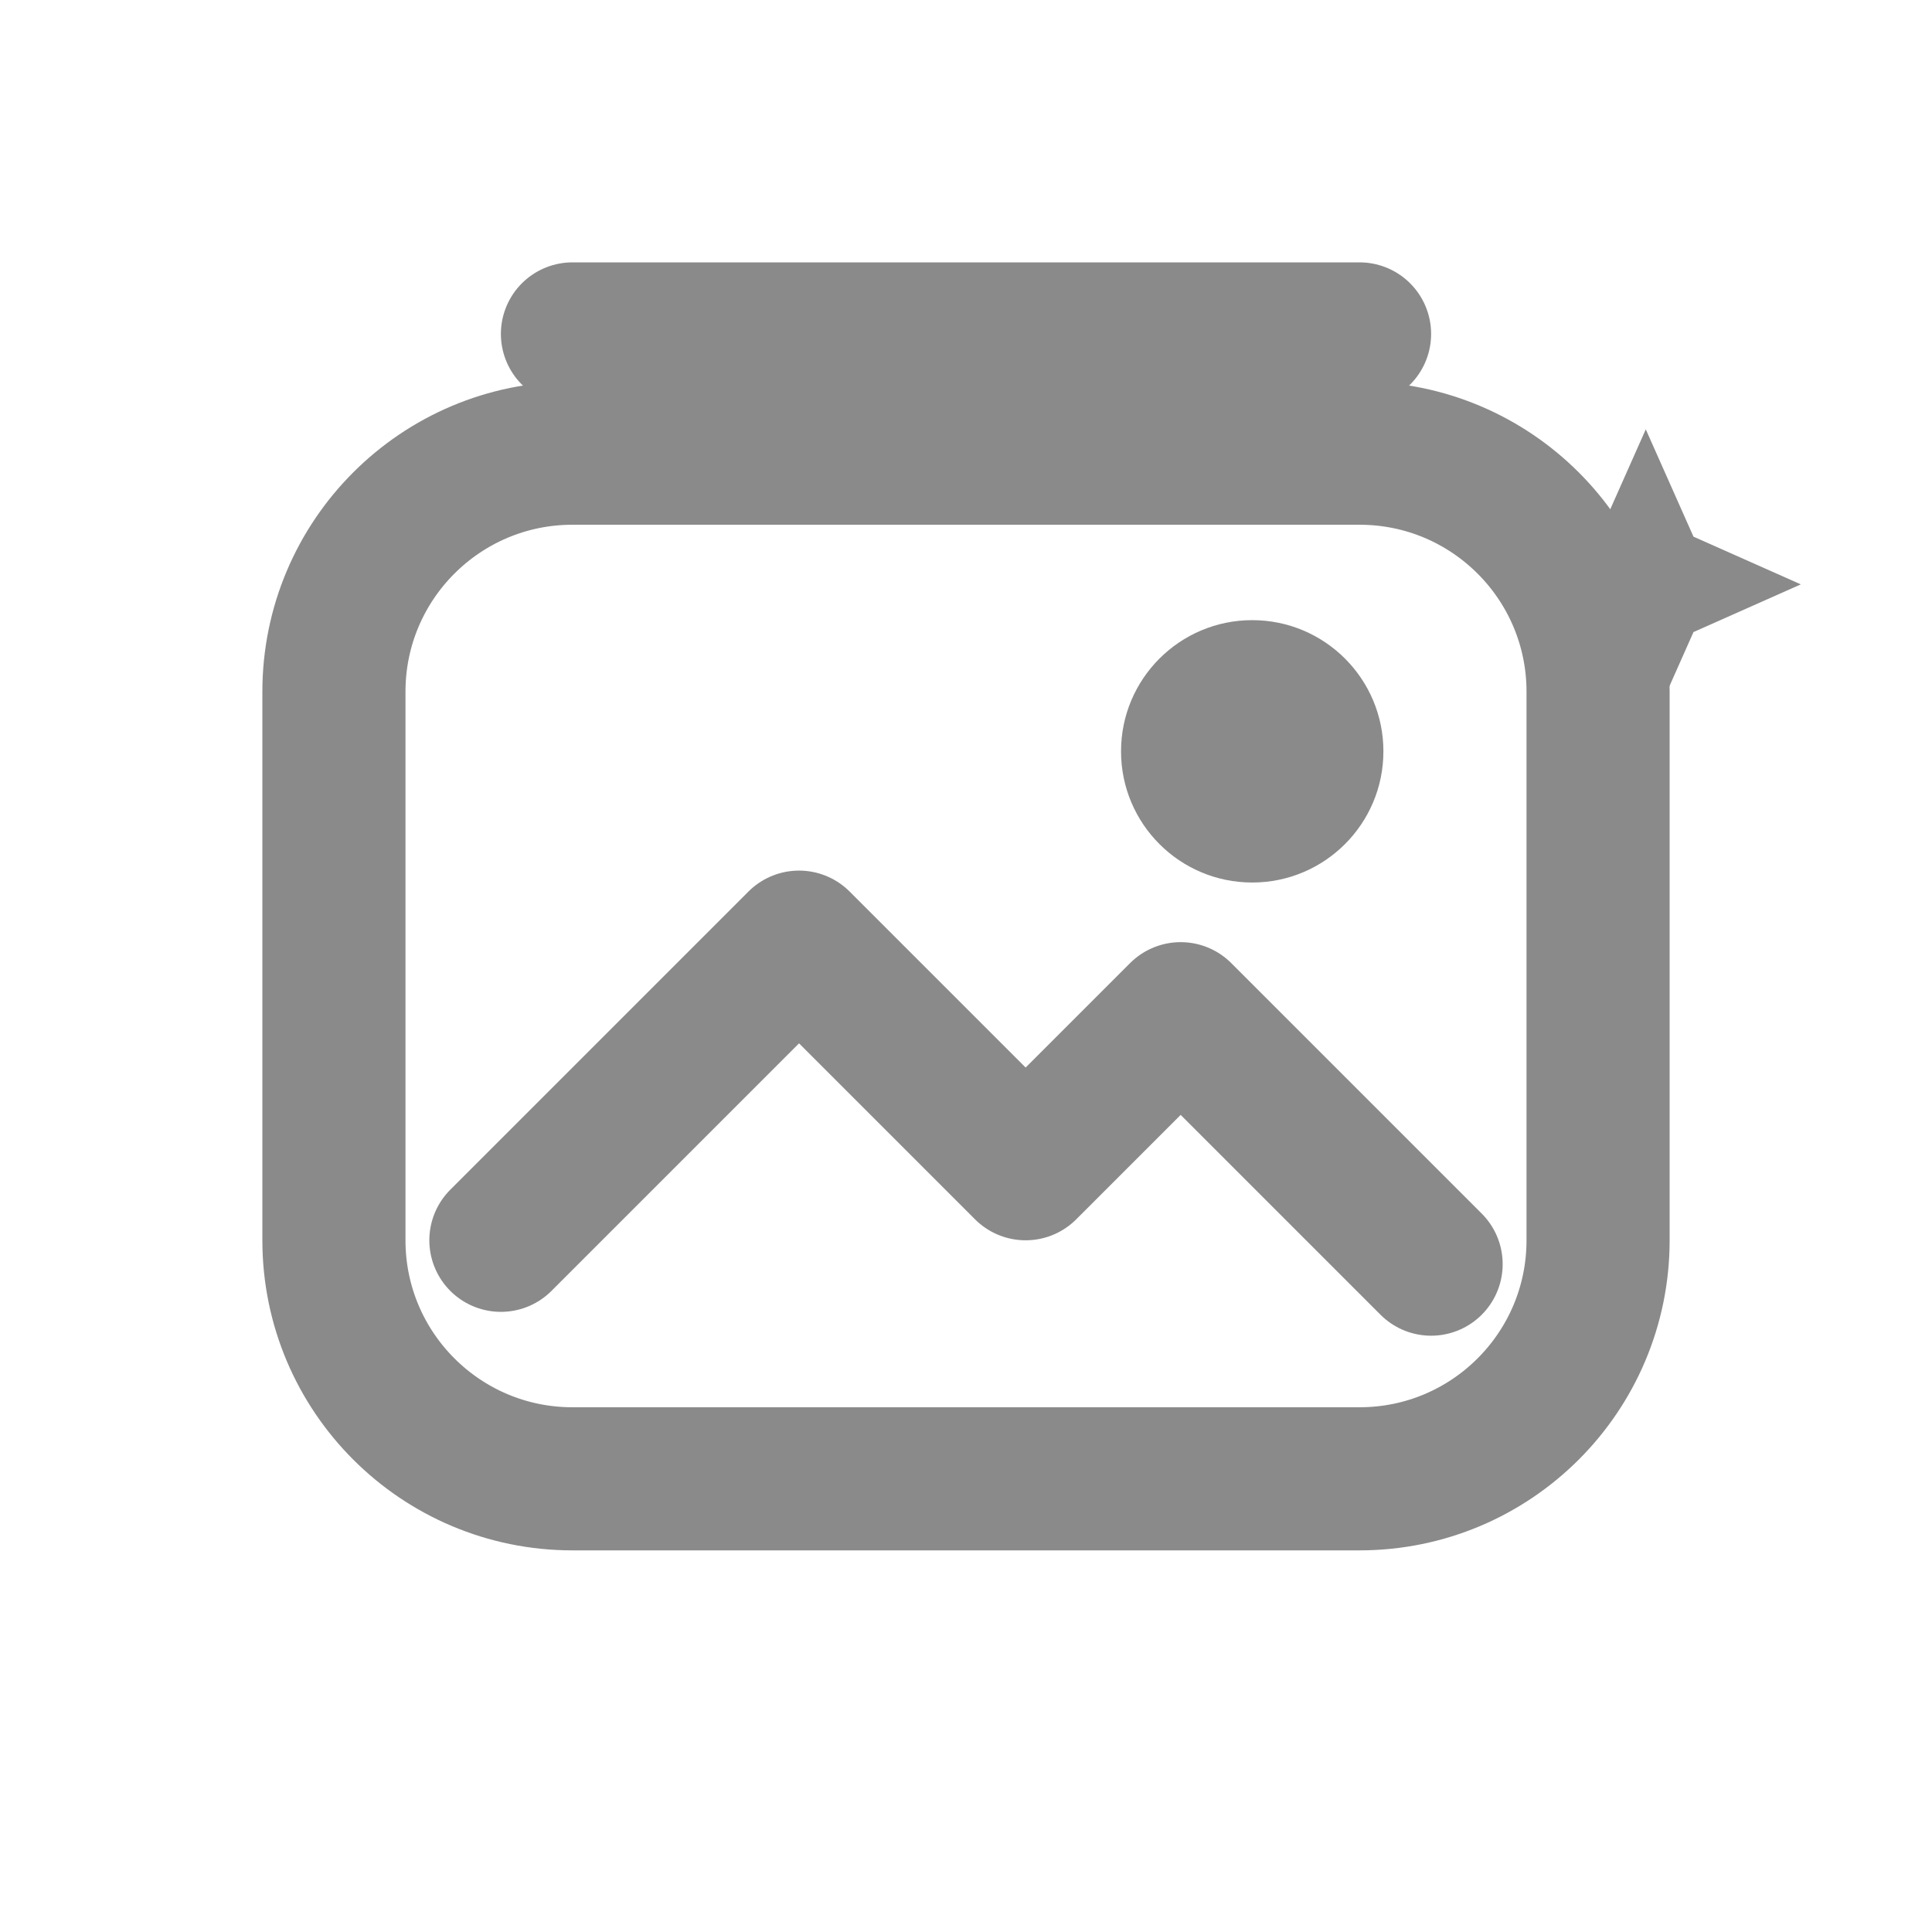
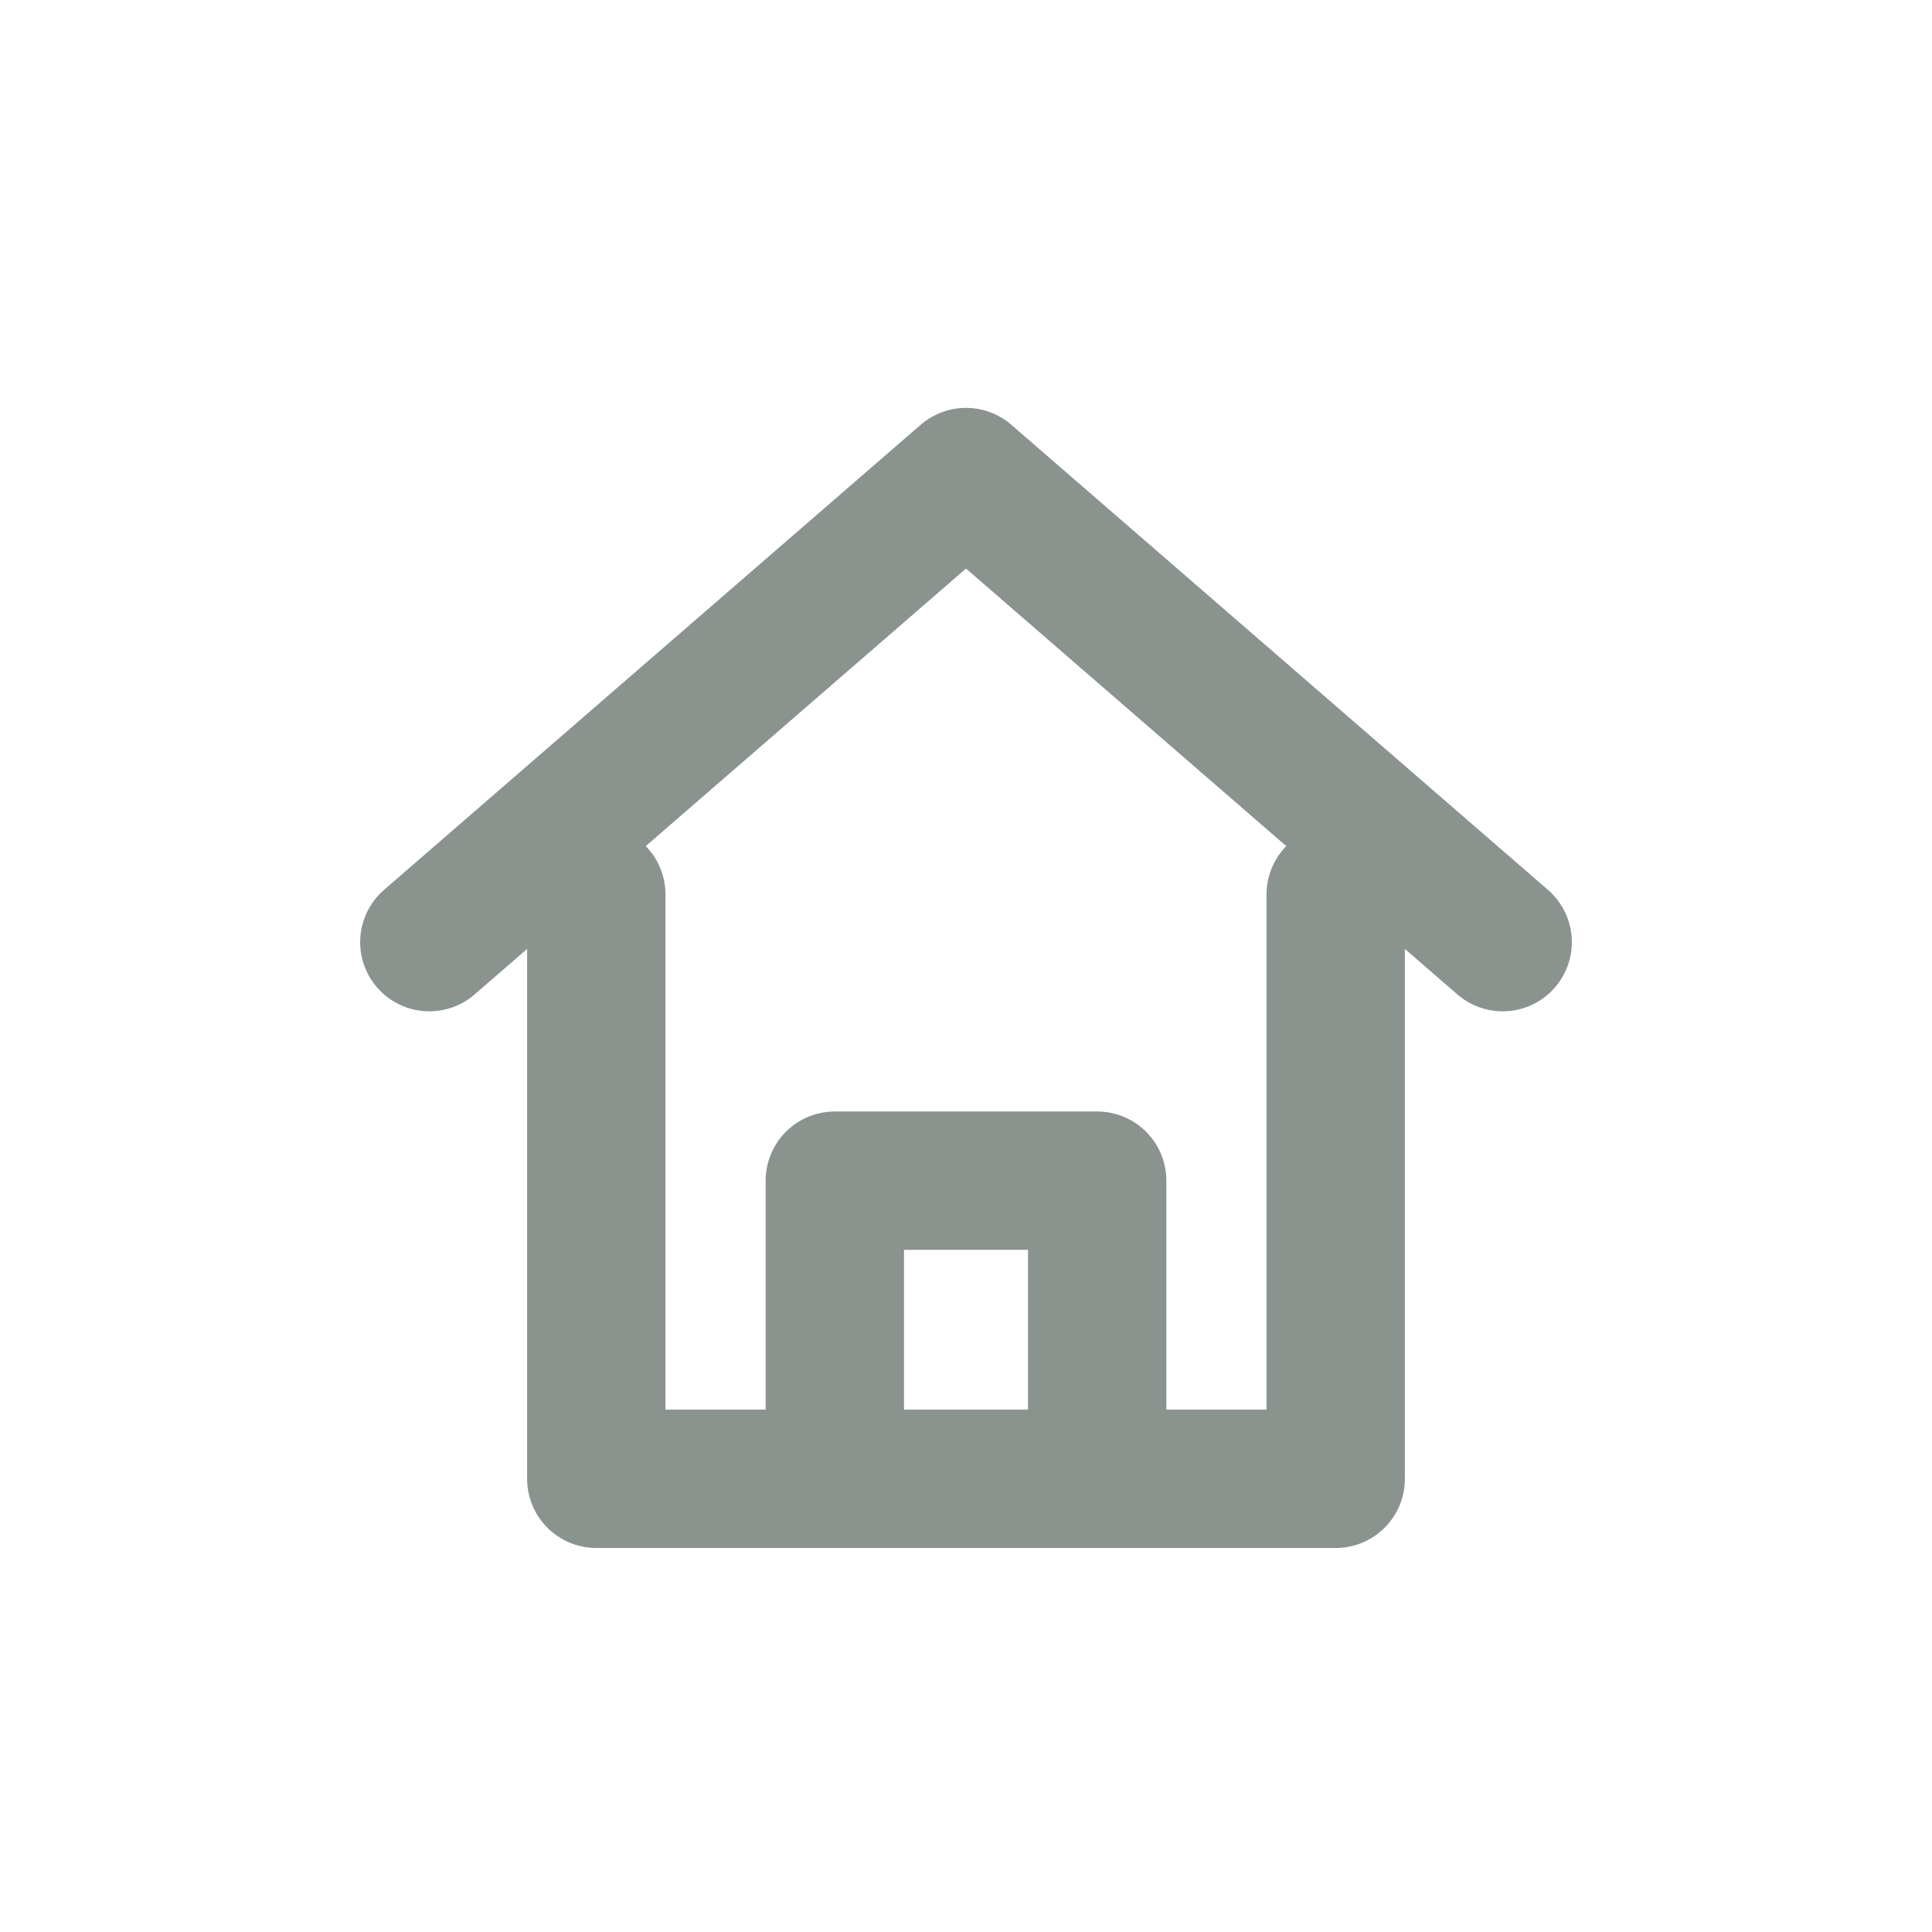
<svg xmlns="http://www.w3.org/2000/svg" width="81" height="81" viewBox="0 0 81 81" fill="none">
-   <rect x="14" y="19" width="53" height="43" rx="10" fill="none" stroke="#8A8A8A" stroke-width="6" />
-   <path d="M21 52L33.5 39.5L43 49L49.5 42.5L60 53" stroke="#8A8A8A" stroke-width="6" stroke-linecap="round" stroke-linejoin="round" />
-   <circle cx="52.5" cy="31.5" r="5.5" fill="#8A8A8A" />
-   <path d="M24 14H57" stroke="#8A8A8A" stroke-width="6" stroke-linecap="round" />
-   <path d="M69 18L71 22.5L75.5 24.5L71 26.5L69 31L67 26.5L62.5 24.5L67 22.5L69 18Z" fill="#8A8A8A" />
+   <path d="M18 39.5L40.5 20L63 39.5" stroke="#8A938D" stroke-width="5.8" stroke-linecap="round" stroke-linejoin="round" />
+   <path d="M25 37.5V62H56V37.5" stroke="#8A938D" stroke-width="5.8" stroke-linecap="round" stroke-linejoin="round" />
+   <path d="M35 62V49.5H46V62" stroke="#8A938D" stroke-width="5.8" stroke-linecap="round" stroke-linejoin="round" />
</svg>
